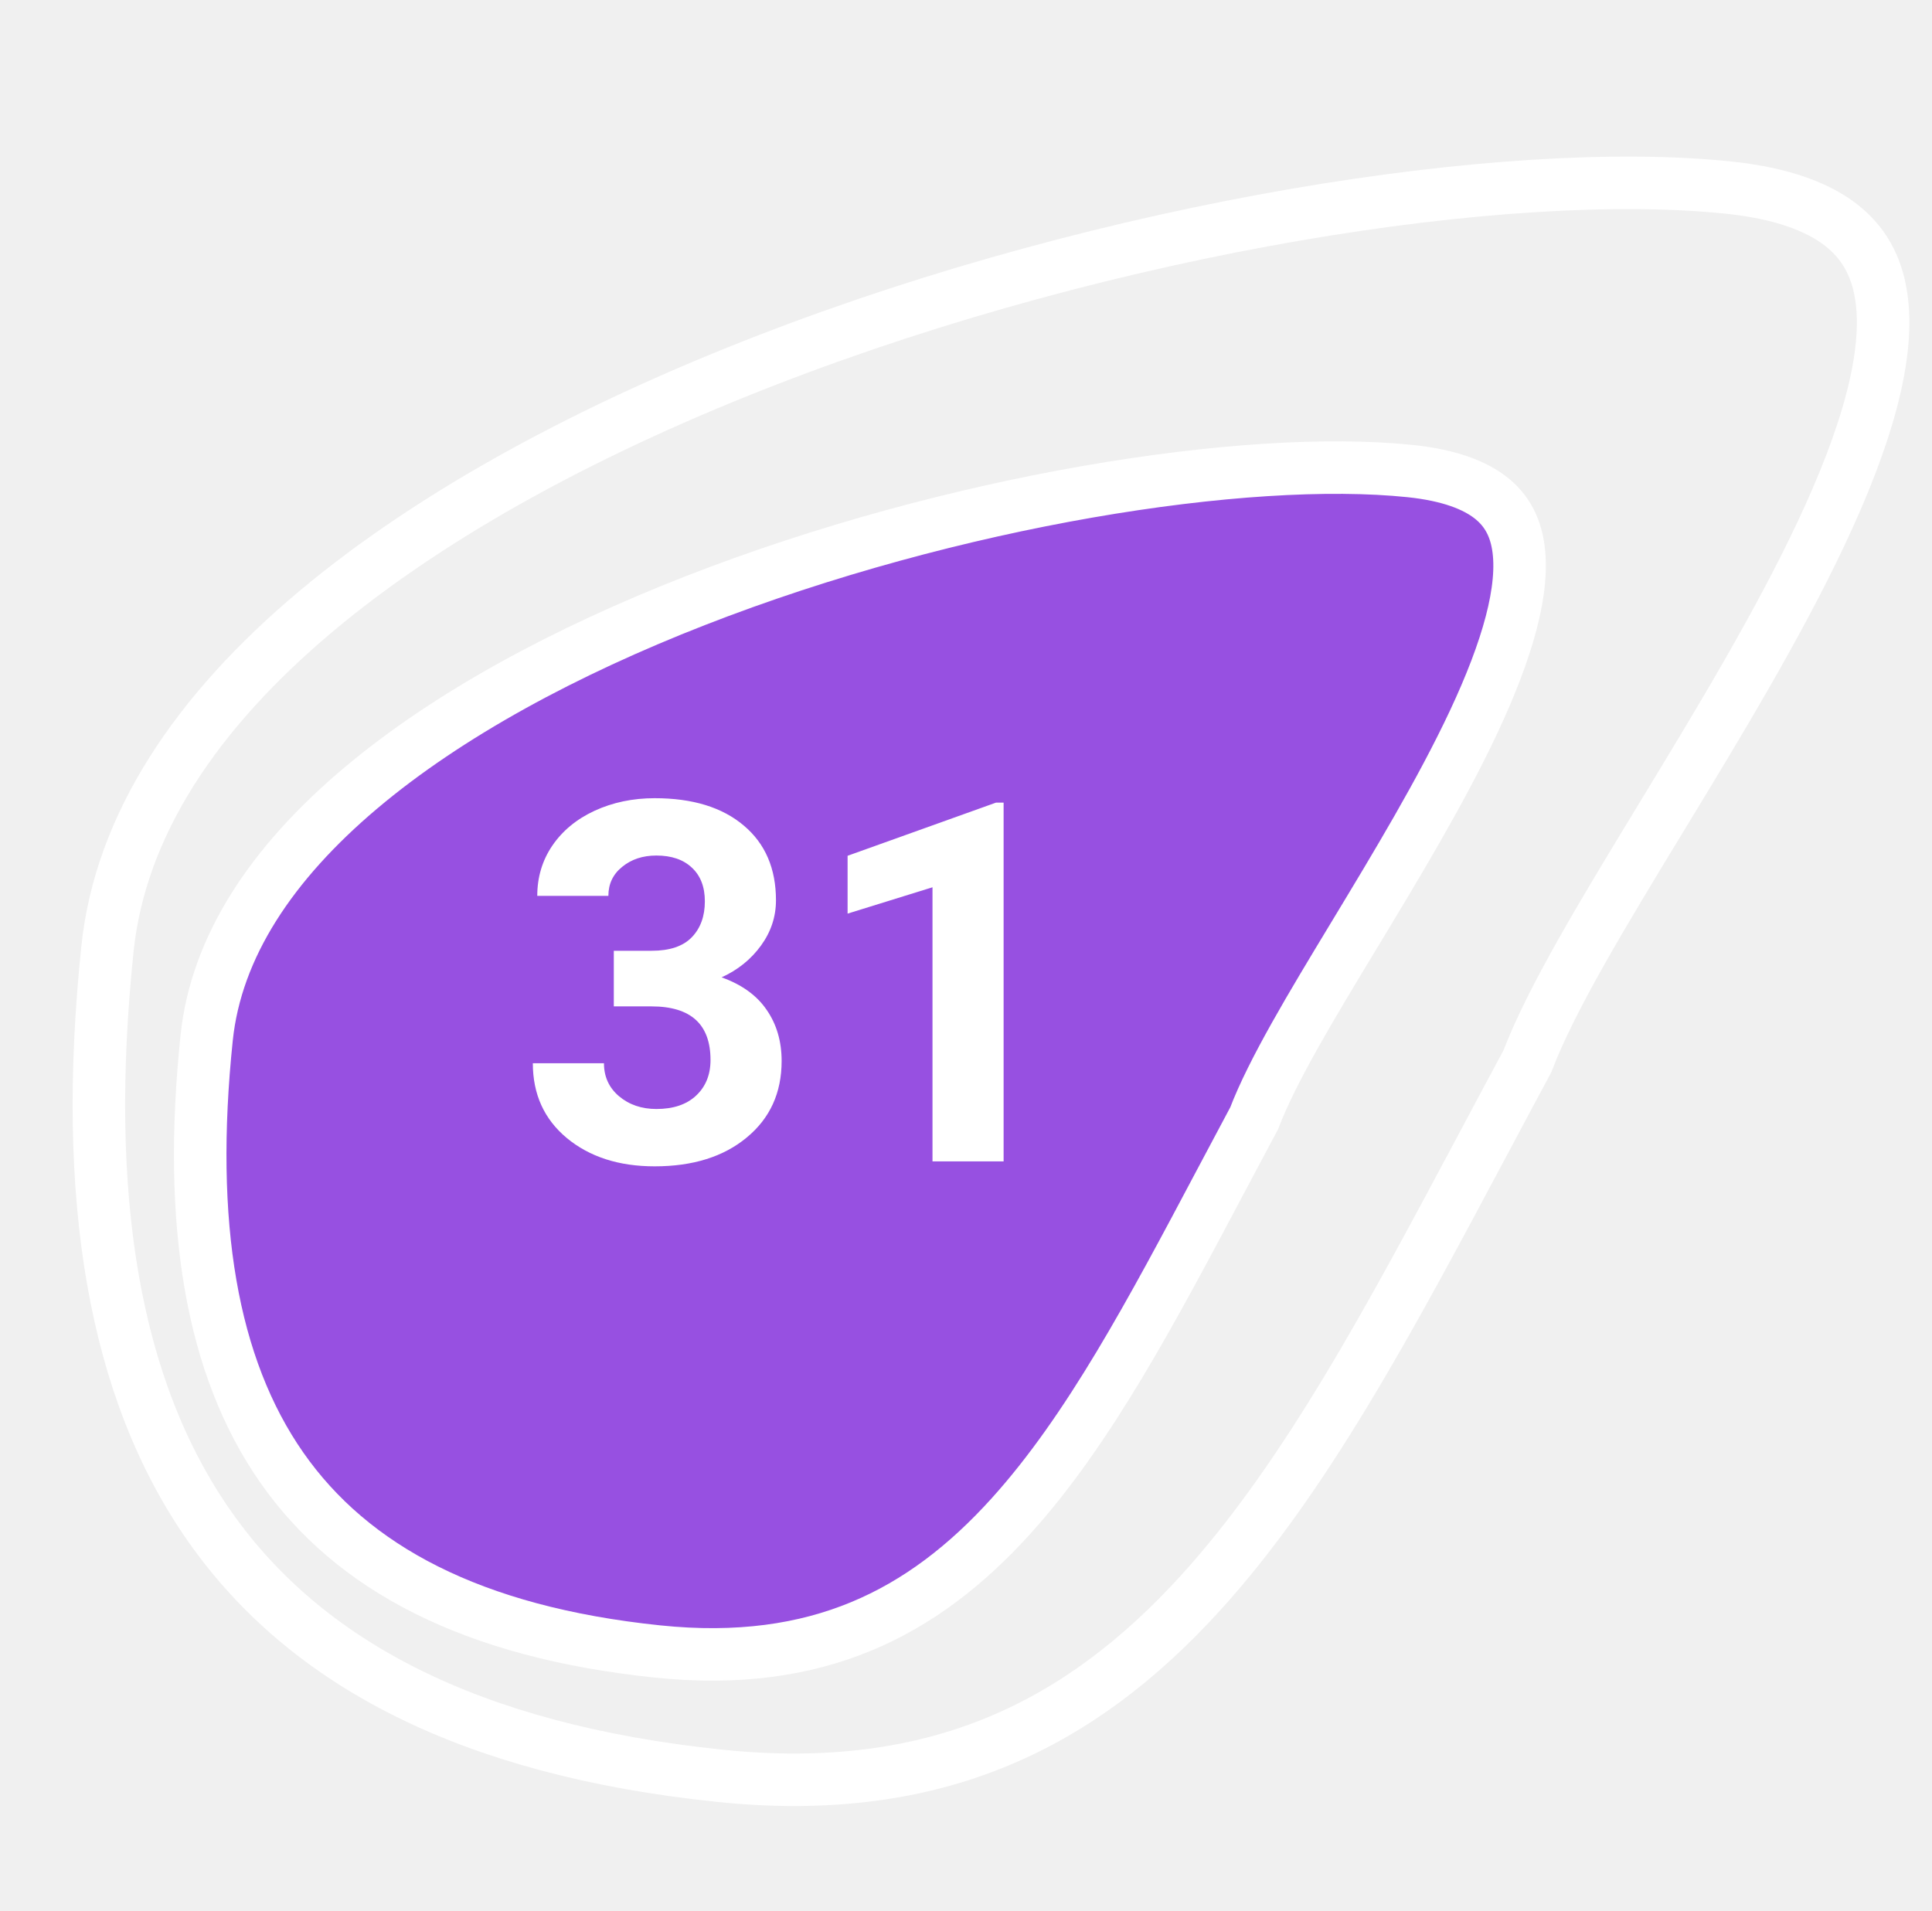
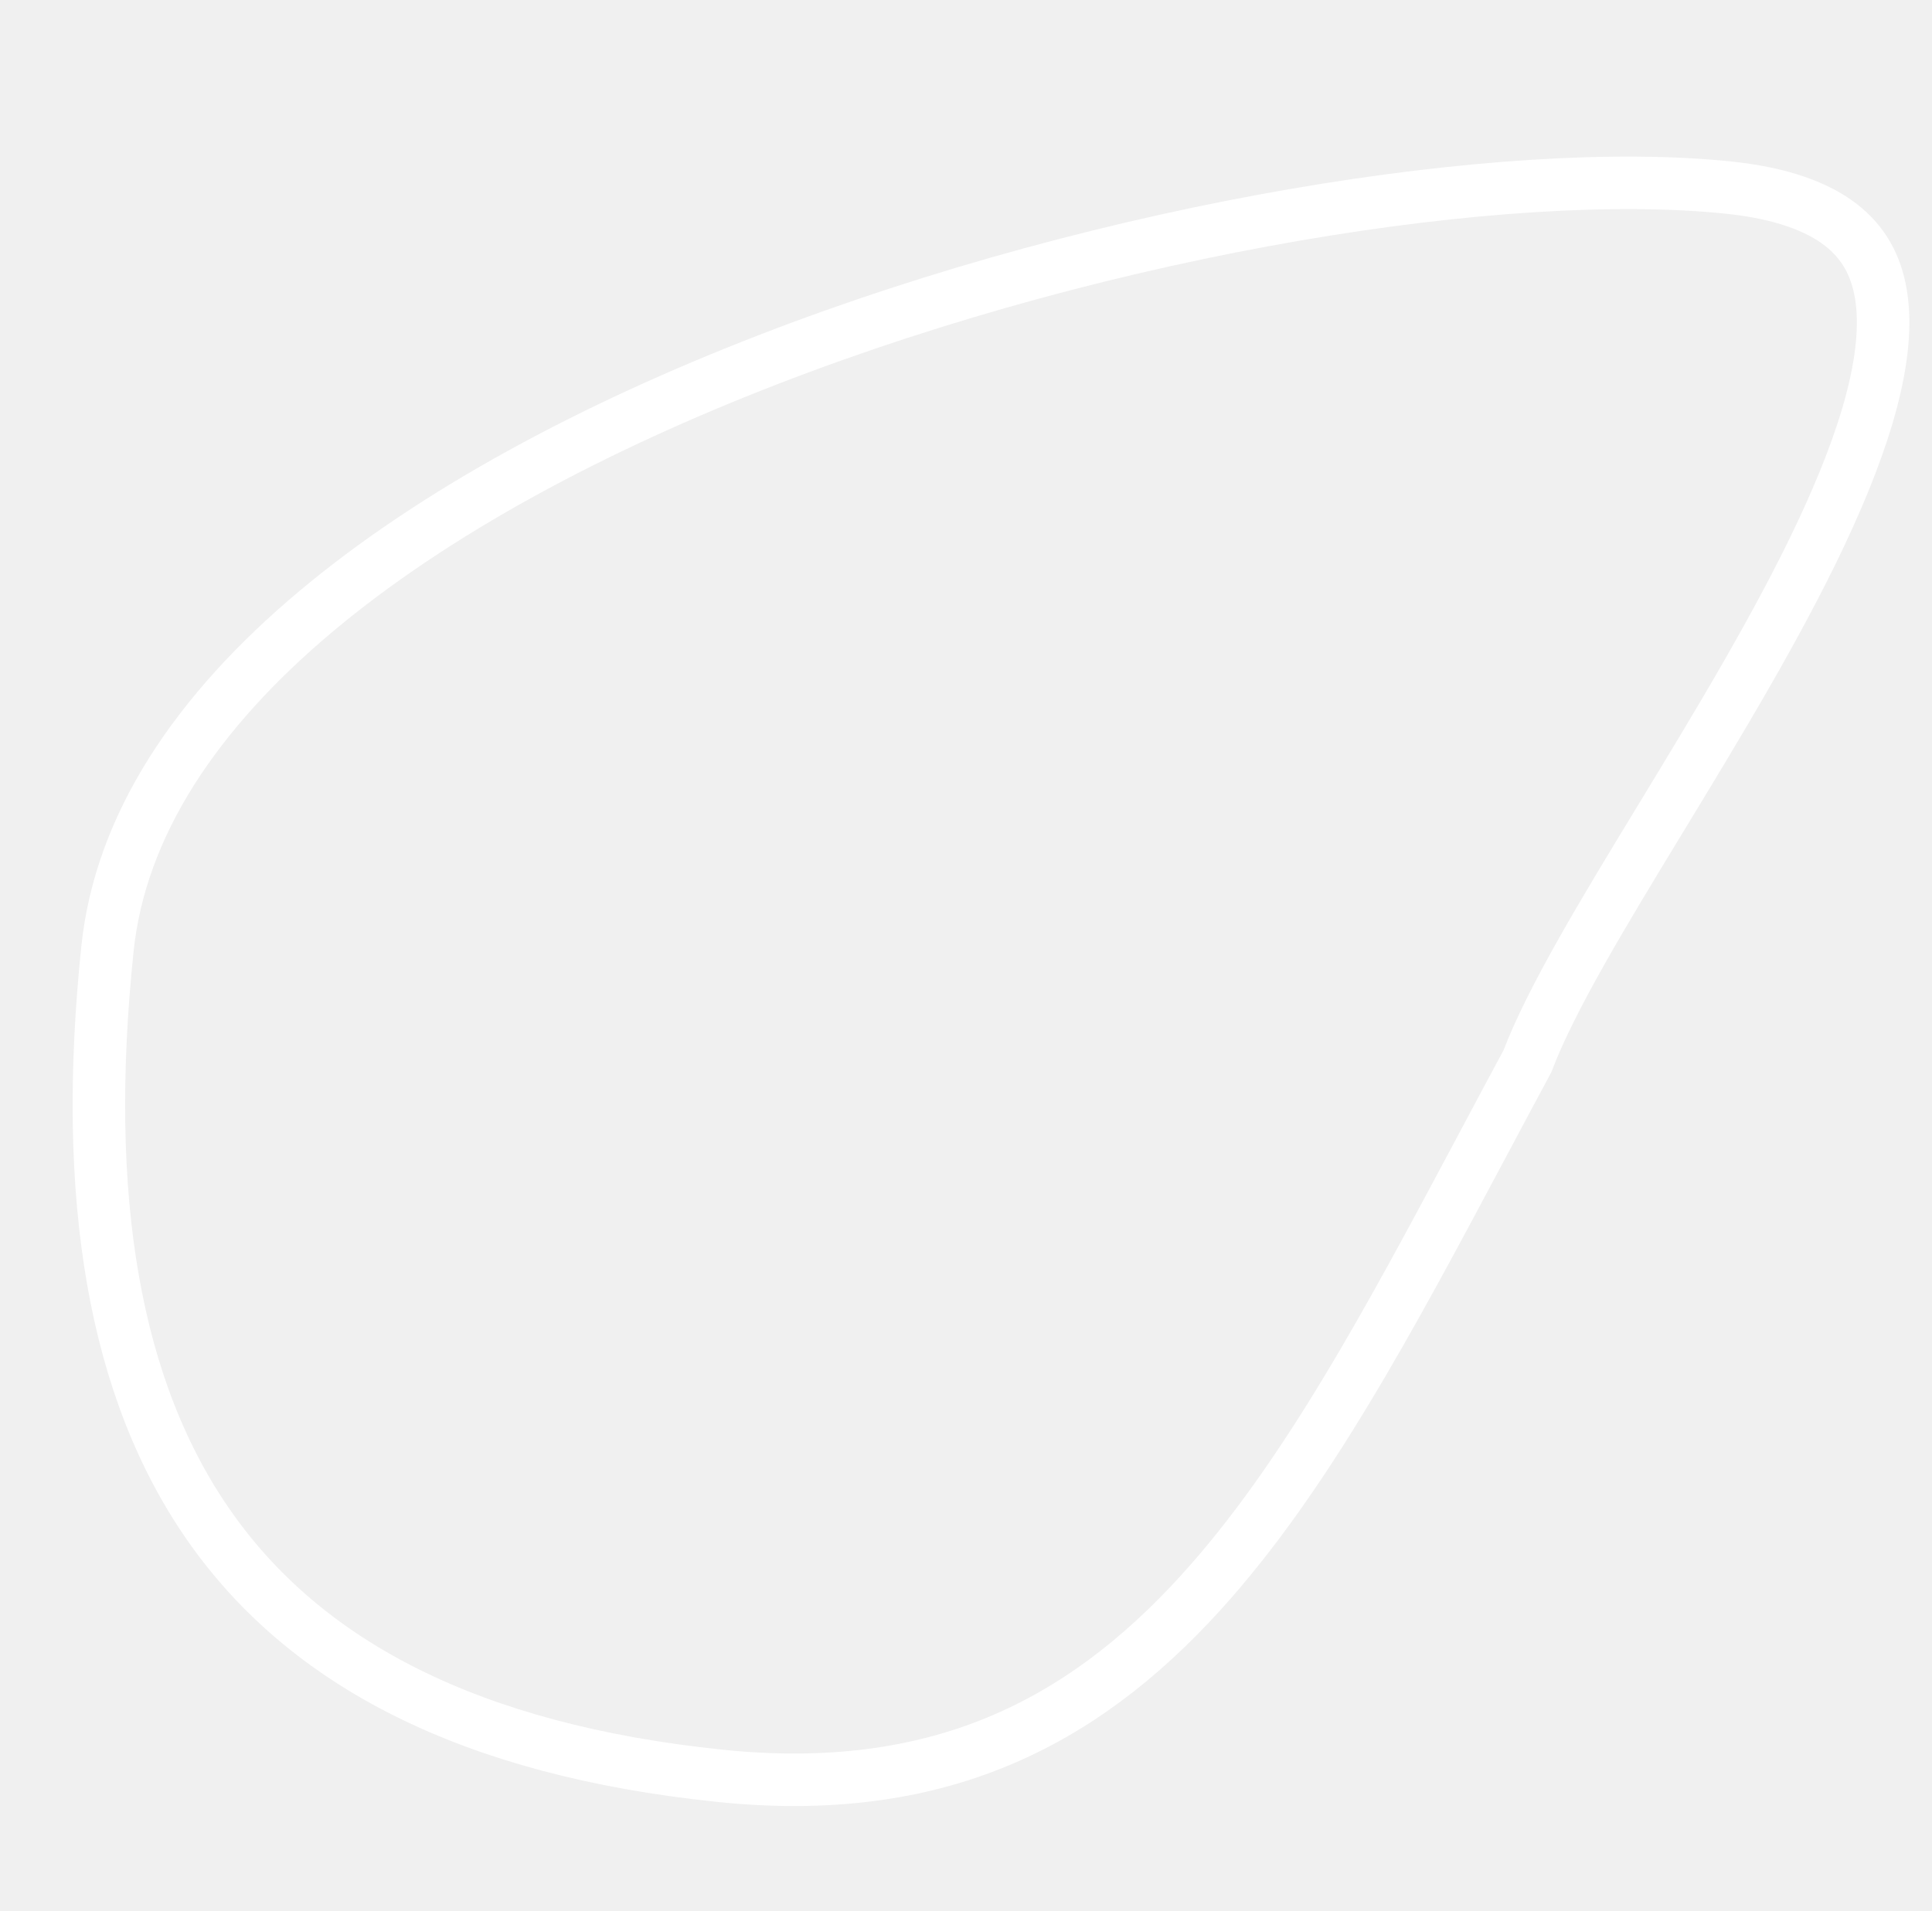
<svg xmlns="http://www.w3.org/2000/svg" width="184" height="182" viewBox="0 0 184 182" fill="none">
  <path d="M145.467 101.08C144.037 103.735 142.64 106.357 141.265 108.938C132.322 125.721 124.315 140.749 114.332 151.724C108.611 158.014 102.316 162.875 94.931 165.912C87.555 168.946 78.95 170.218 68.521 169.132C44.72 166.655 29.137 158.43 20 145.434C10.809 132.362 7.779 113.962 10.234 90.378C11.466 78.539 18.736 67.763 30.076 58.246C41.402 48.739 56.562 40.687 73.026 34.304C106.013 21.515 143.561 15.675 164.619 17.867C169.732 18.4 173.138 19.719 175.343 21.435C177.489 23.105 178.685 25.296 179.136 28.03C180.083 33.762 177.729 41.7 173.434 50.819C169.253 59.696 163.506 69.153 158.17 77.935L157.959 78.281C152.687 86.958 147.735 95.119 145.467 101.08Z" stroke="white" stroke-width="5" />
-   <path d="M119.447 106.504C118.382 108.493 117.342 110.454 116.319 112.383C109.629 125.002 103.684 136.214 96.28 144.401C92.051 149.078 87.422 152.667 82.013 154.907C76.614 157.144 70.298 158.094 62.603 157.293C44.95 155.455 33.519 149.343 26.84 139.783C20.106 130.144 17.844 116.499 19.682 98.85C20.585 90.173 25.893 82.209 34.296 75.112C42.687 68.026 53.943 62.003 66.201 57.216C90.778 47.618 118.712 43.244 134.302 44.867C138.047 45.257 140.46 46.22 141.979 47.409C143.441 48.553 144.263 50.051 144.577 51.971C145.248 56.075 143.567 61.886 140.358 68.734C137.246 75.373 132.964 82.456 128.969 89.066L128.821 89.311C124.905 95.789 121.176 101.963 119.447 106.504Z" fill="#9750E1" stroke="white" stroke-width="5" />
-   <path d="M58.457 90.556H62.066C63.785 90.556 65.059 90.126 65.887 89.267C66.715 88.407 67.129 87.267 67.129 85.845C67.129 84.47 66.715 83.399 65.887 82.634C65.074 81.868 63.949 81.485 62.512 81.485C61.215 81.485 60.129 81.845 59.254 82.564C58.379 83.267 57.941 84.189 57.941 85.329H51.168C51.168 83.548 51.645 81.954 52.598 80.548C53.566 79.126 54.91 78.017 56.629 77.22C58.363 76.423 60.27 76.024 62.348 76.024C65.957 76.024 68.785 76.892 70.832 78.626C72.879 80.345 73.902 82.72 73.902 85.751C73.902 87.314 73.426 88.751 72.473 90.064C71.519 91.376 70.269 92.384 68.723 93.087C70.644 93.774 72.074 94.806 73.012 96.181C73.965 97.556 74.441 99.181 74.441 101.056C74.441 104.087 73.332 106.517 71.113 108.345C68.91 110.173 65.988 111.087 62.348 111.087C58.941 111.087 56.152 110.188 53.98 108.392C51.824 106.595 50.746 104.22 50.746 101.267H57.52C57.52 102.548 57.996 103.595 58.949 104.407C59.918 105.22 61.105 105.626 62.512 105.626C64.121 105.626 65.379 105.204 66.285 104.36C67.207 103.501 67.668 102.368 67.668 100.962C67.668 97.556 65.793 95.853 62.043 95.853H58.457V90.556ZM95.582 110.618H88.809V84.509L80.723 87.017V81.509L94.856 76.446H95.582V110.618Z" fill="white" />
</svg>
